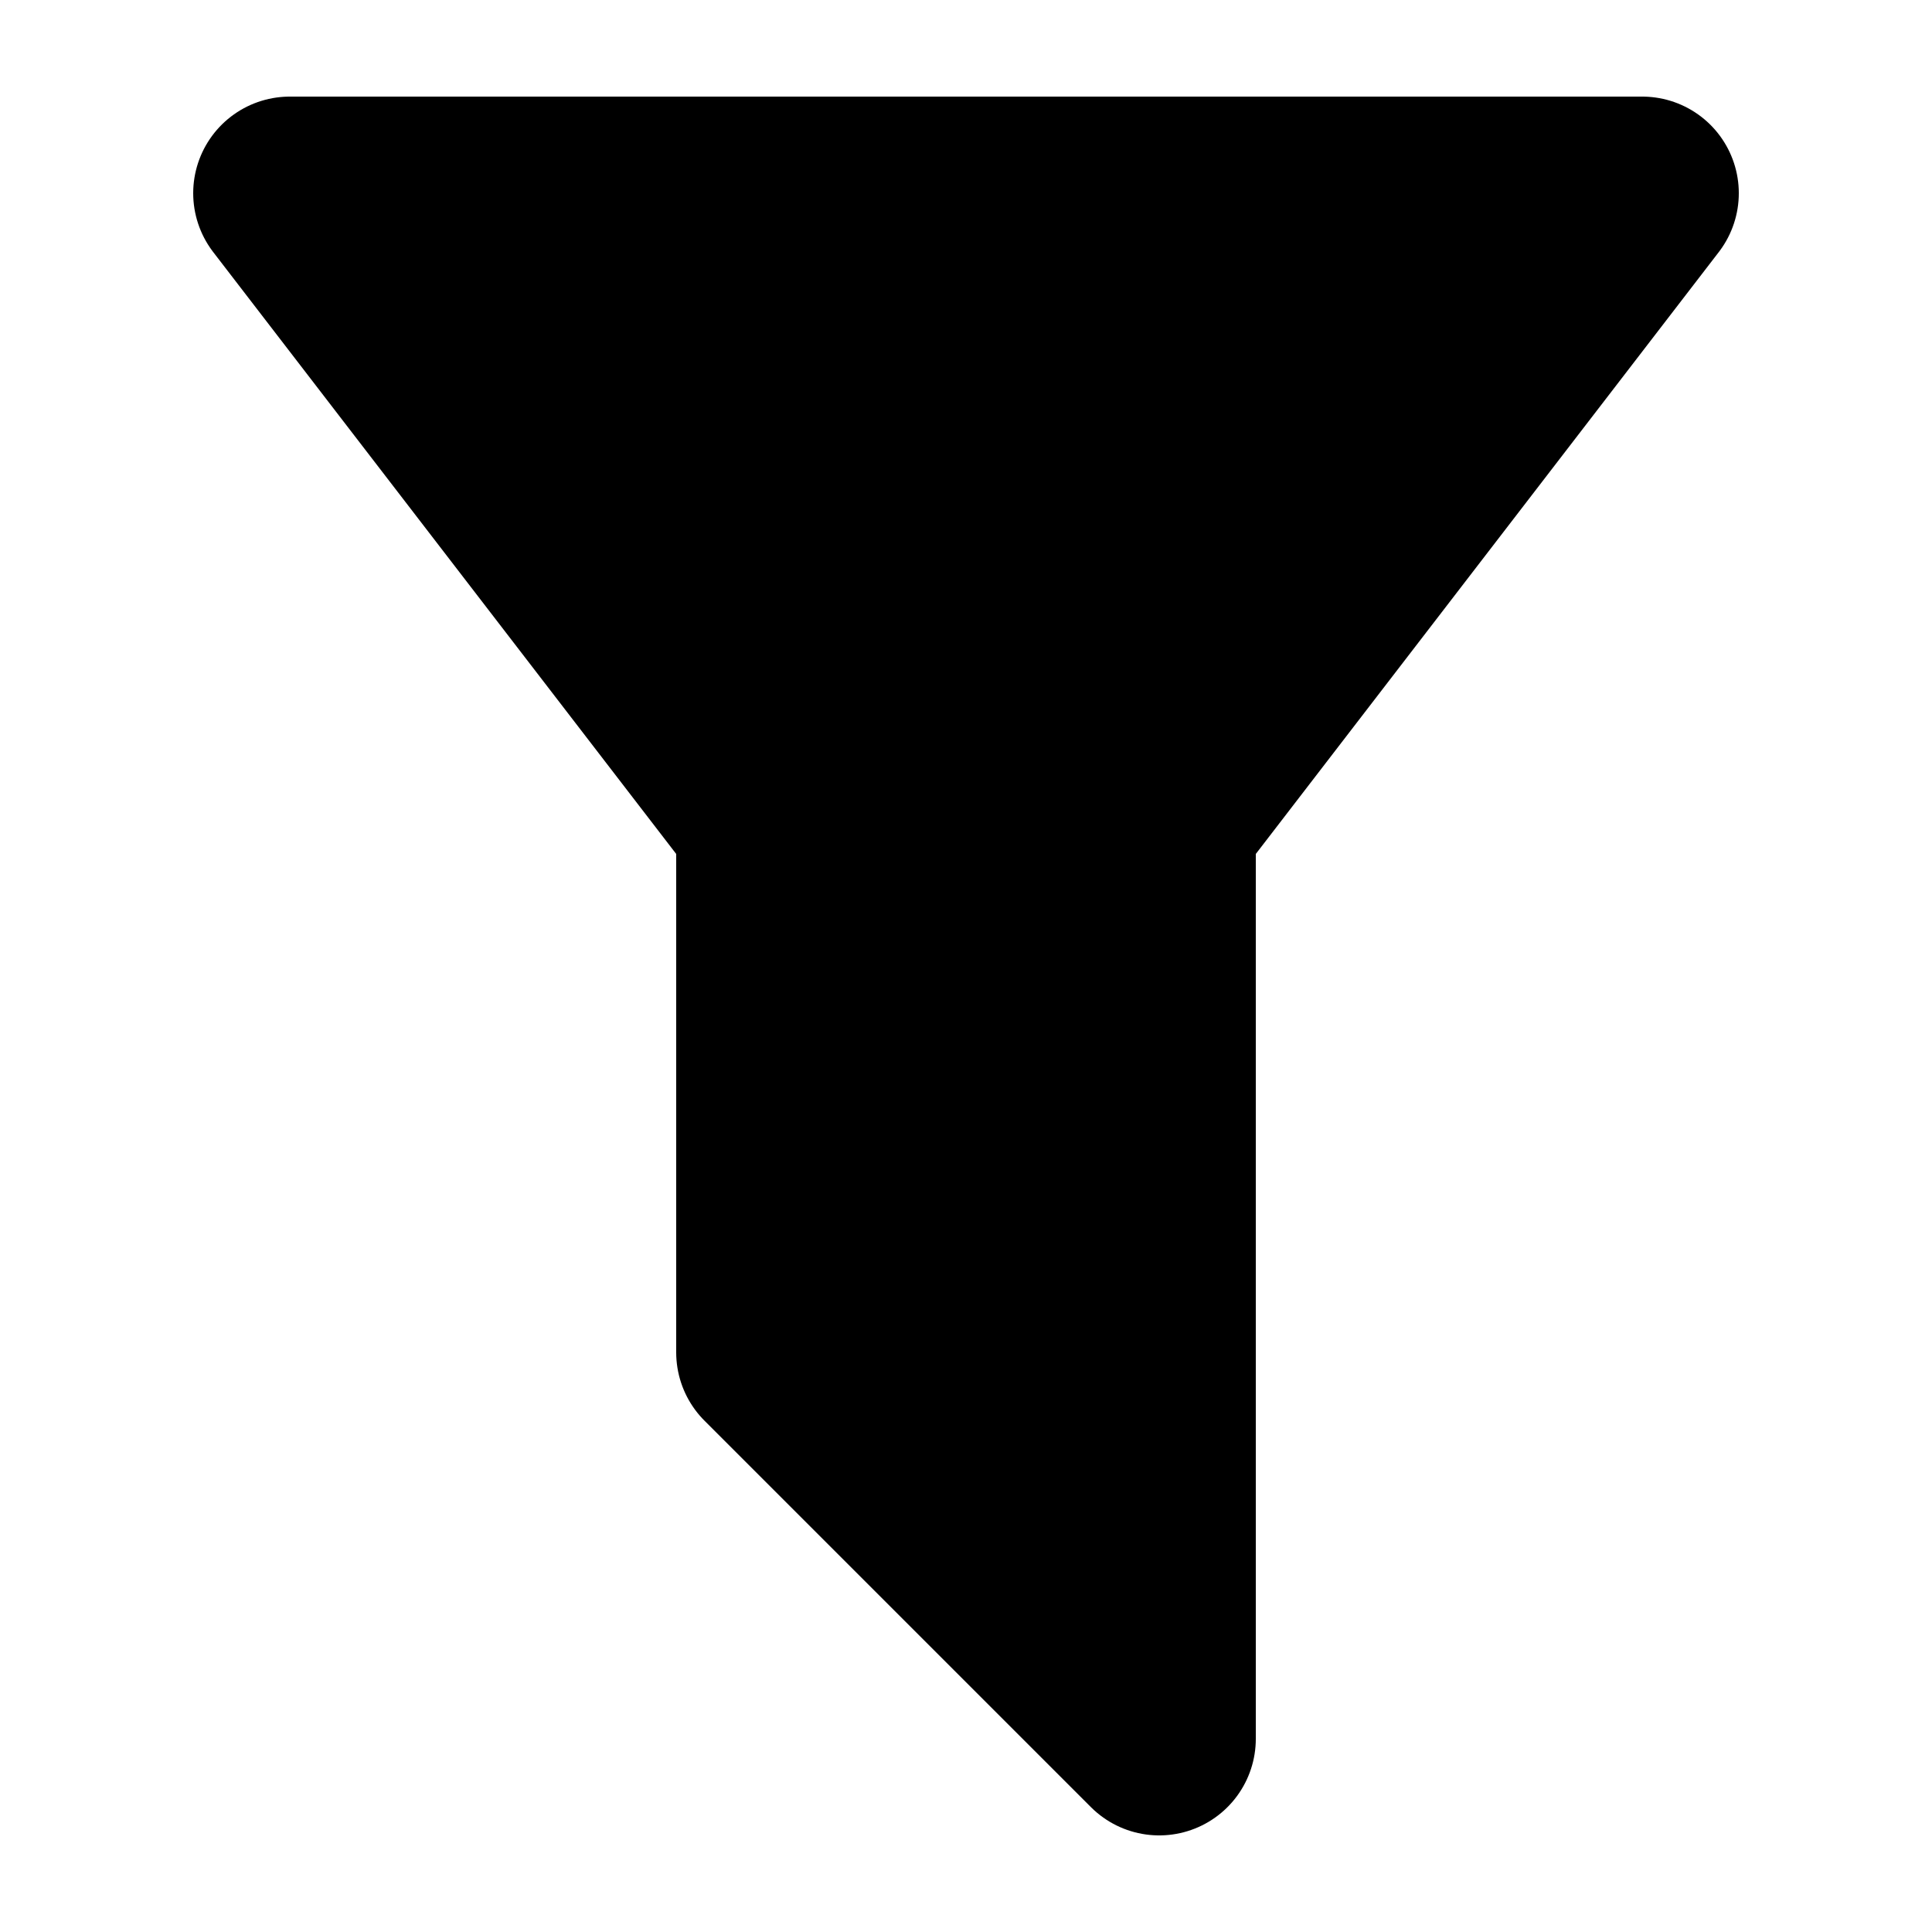
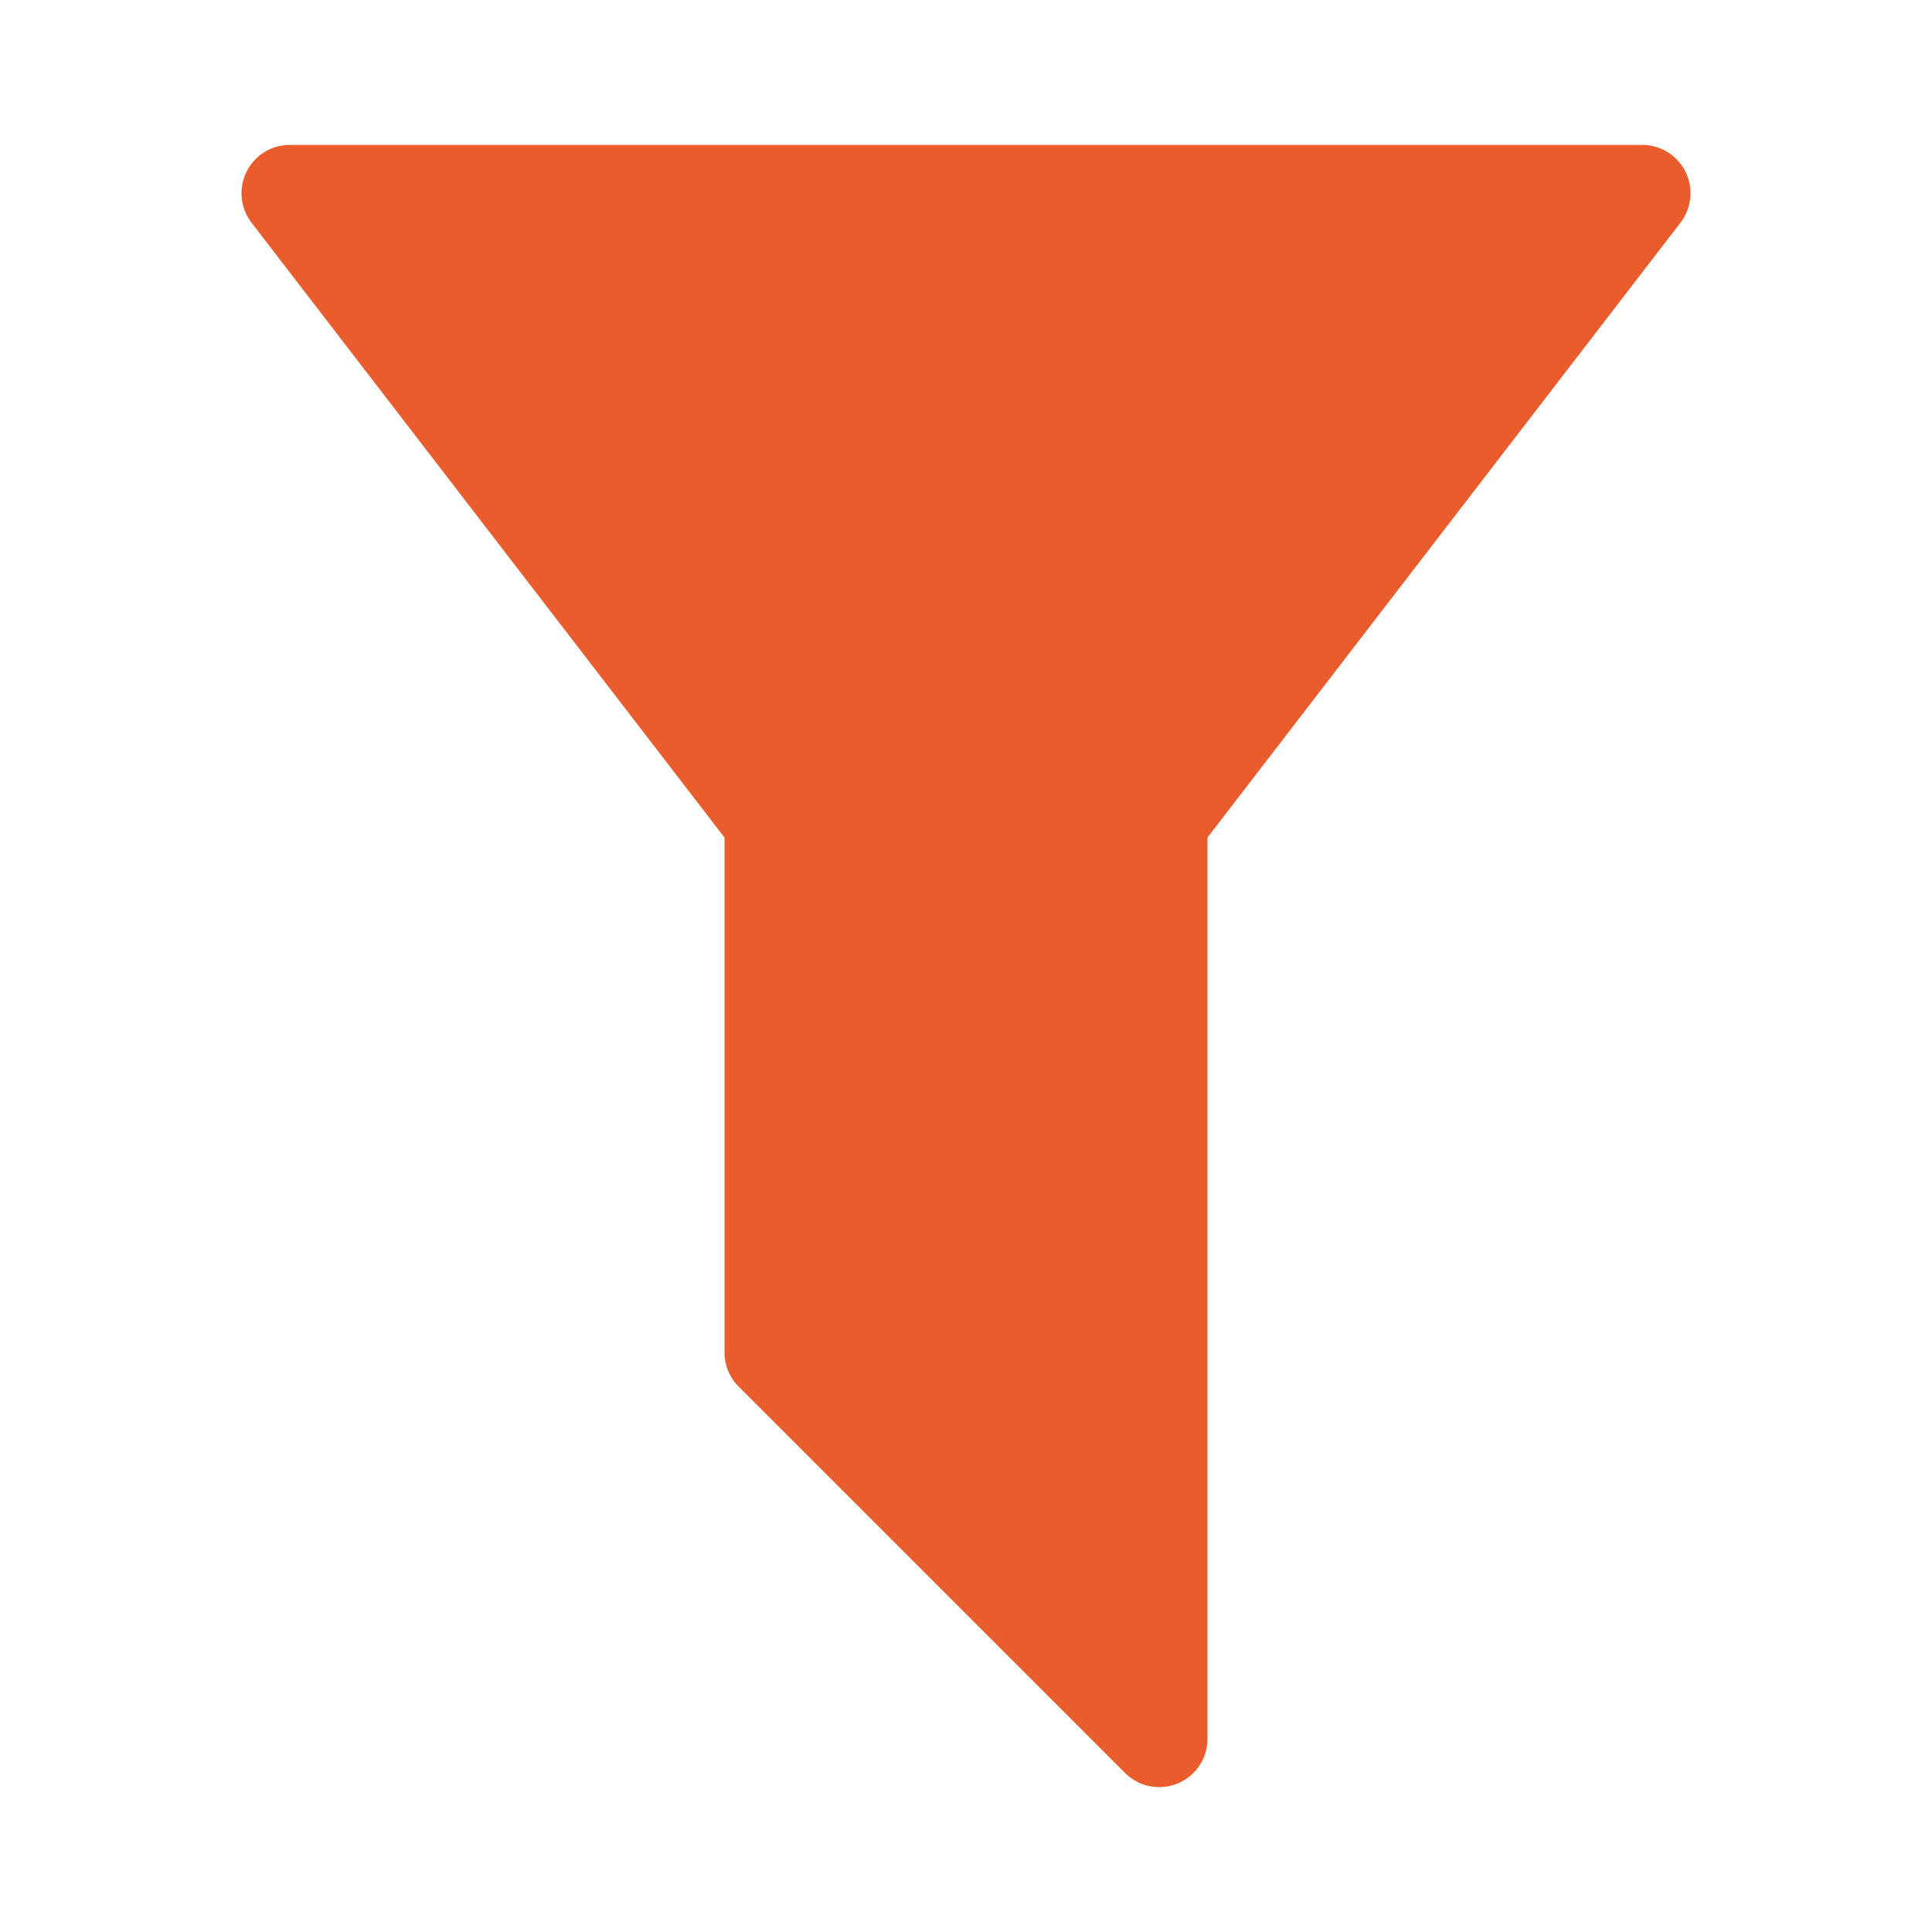
<svg xmlns="http://www.w3.org/2000/svg" width="20" height="20" viewBox="0 0 20 20" fill="none">
  <g id="Filter">
-     <path id="Vector" d="M3 2H17L12 8.5V18L8 14V8.5L3 2Z" fill="black" stroke="black" stroke-width="2" stroke-linecap="round" stroke-linejoin="round" />
+     <path id="Vector" d="M3 2H17L12 8.5V18L8 14V8.5L3 2Z" fill="#EA5C2B" stroke="#EA5C2B" stroke-linecap="round" stroke-linejoin="round" />
  </g>
</svg>
